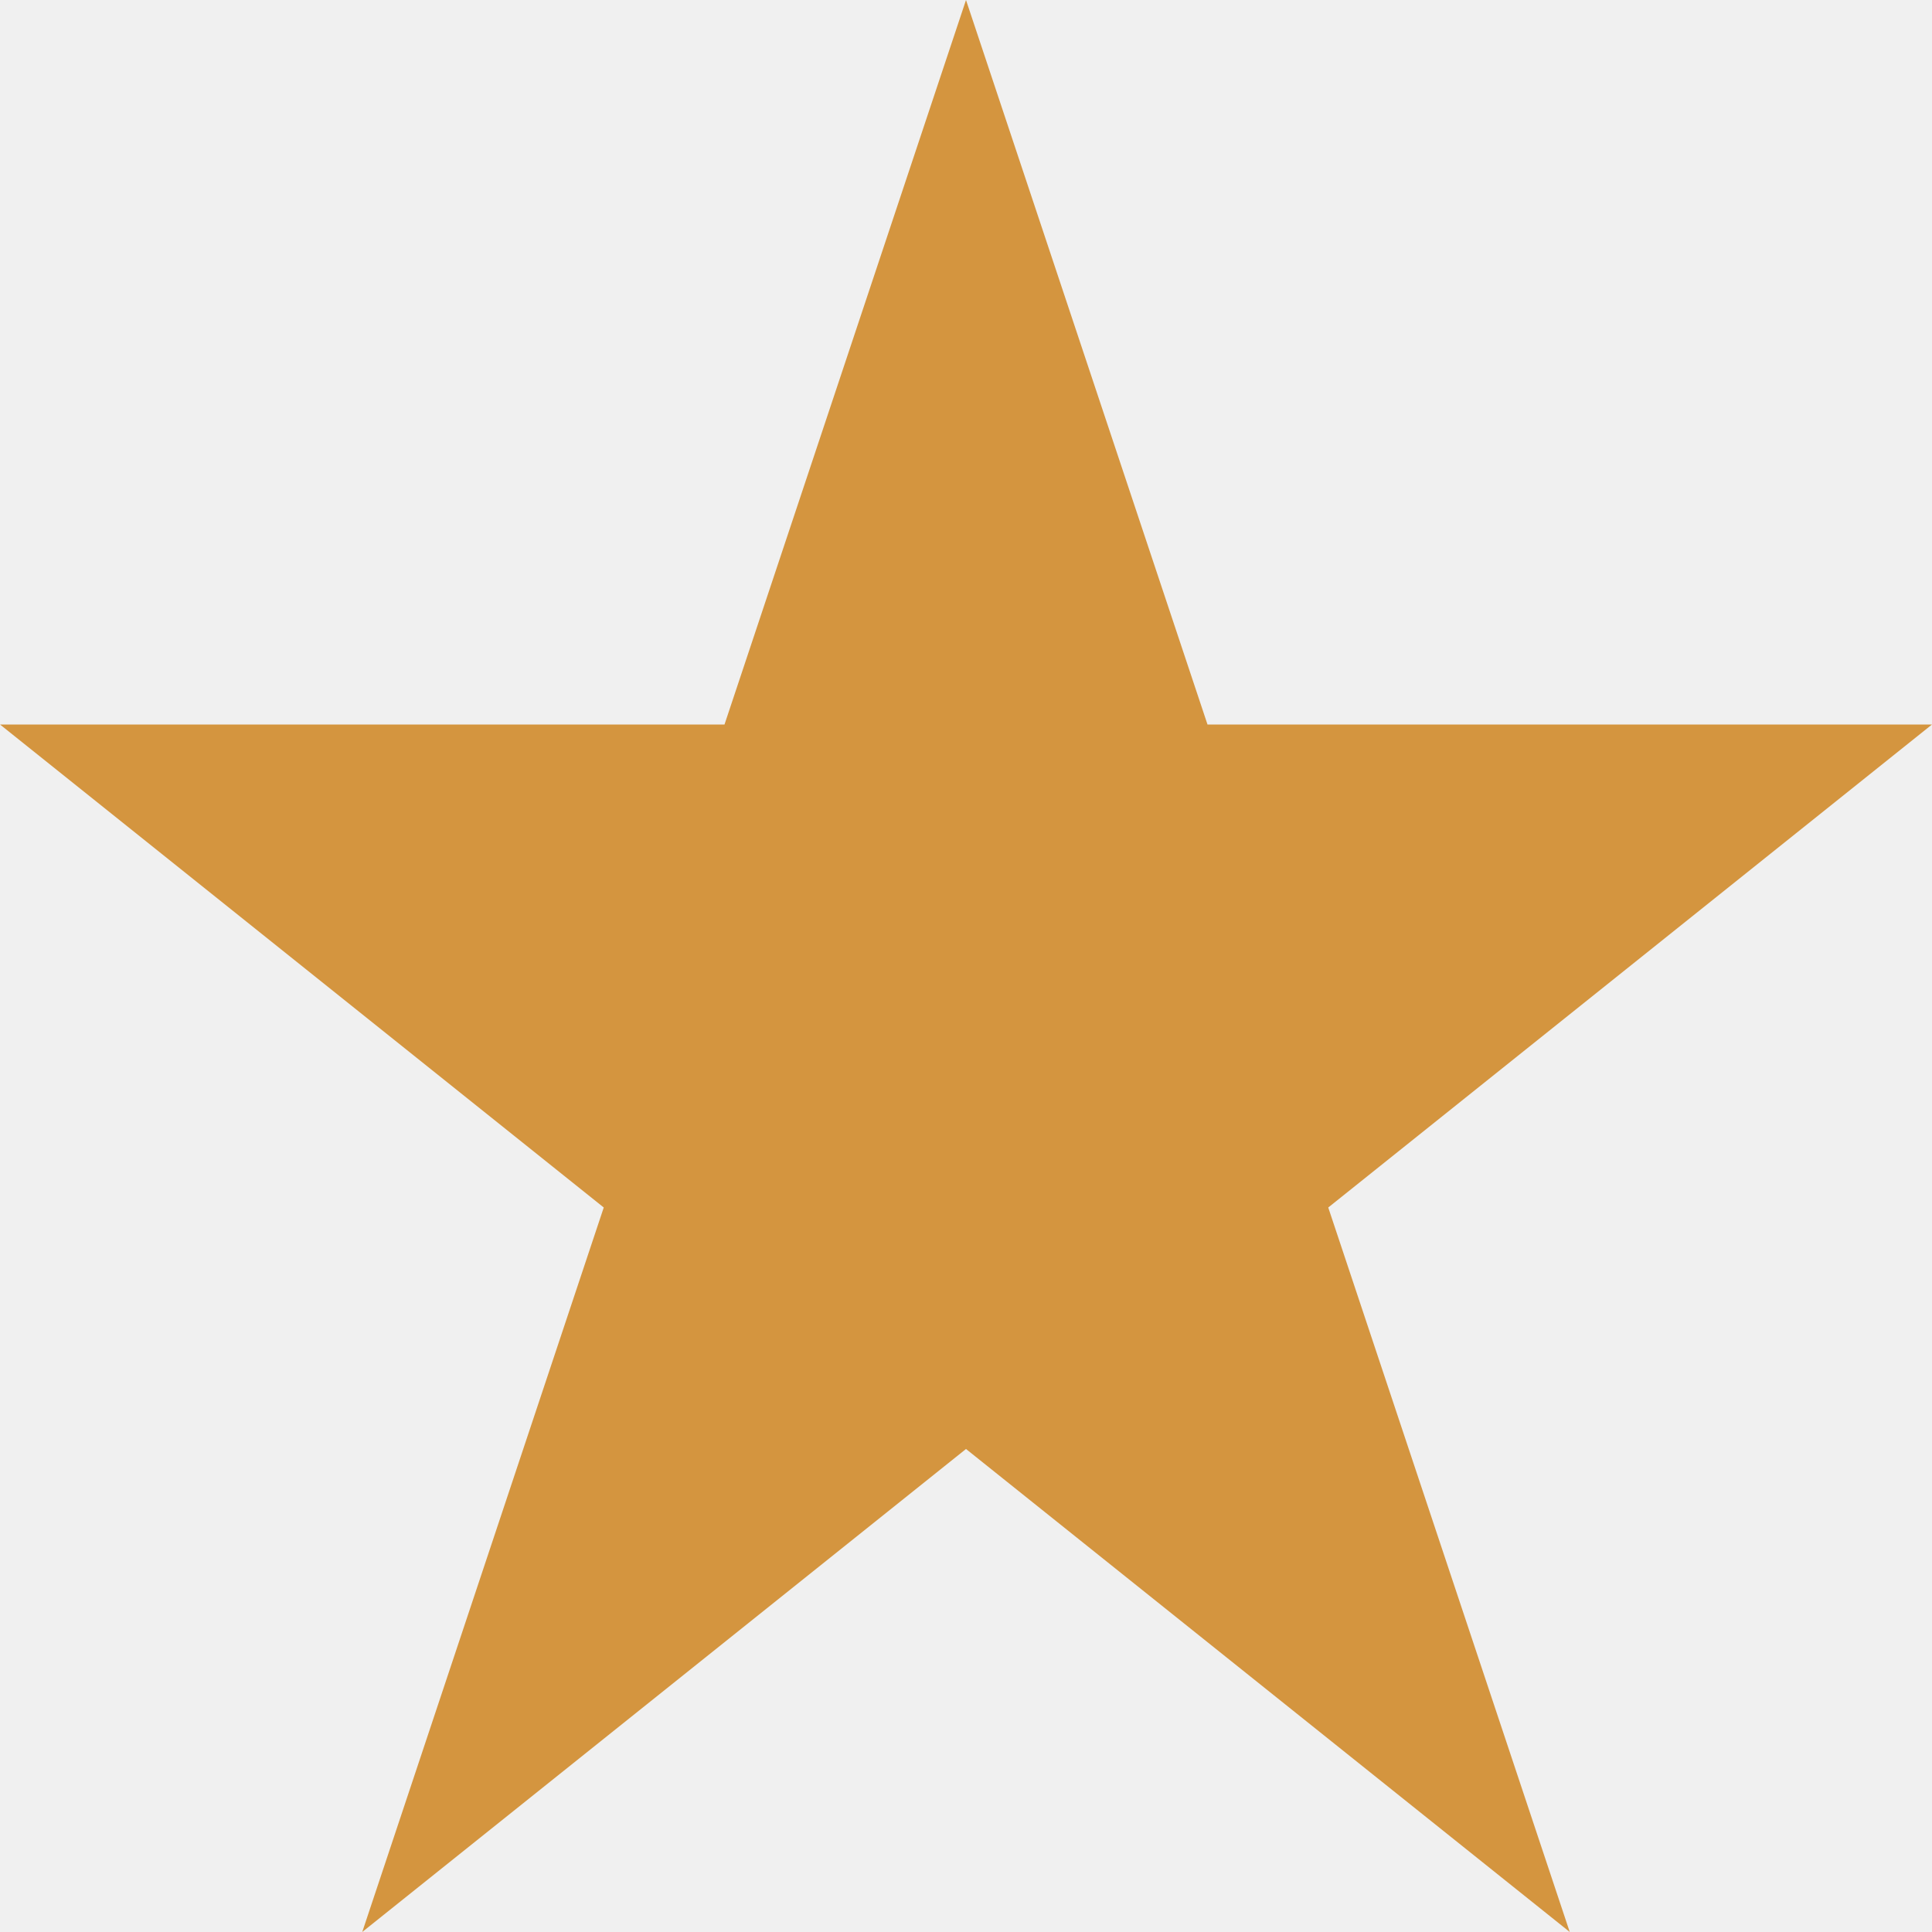
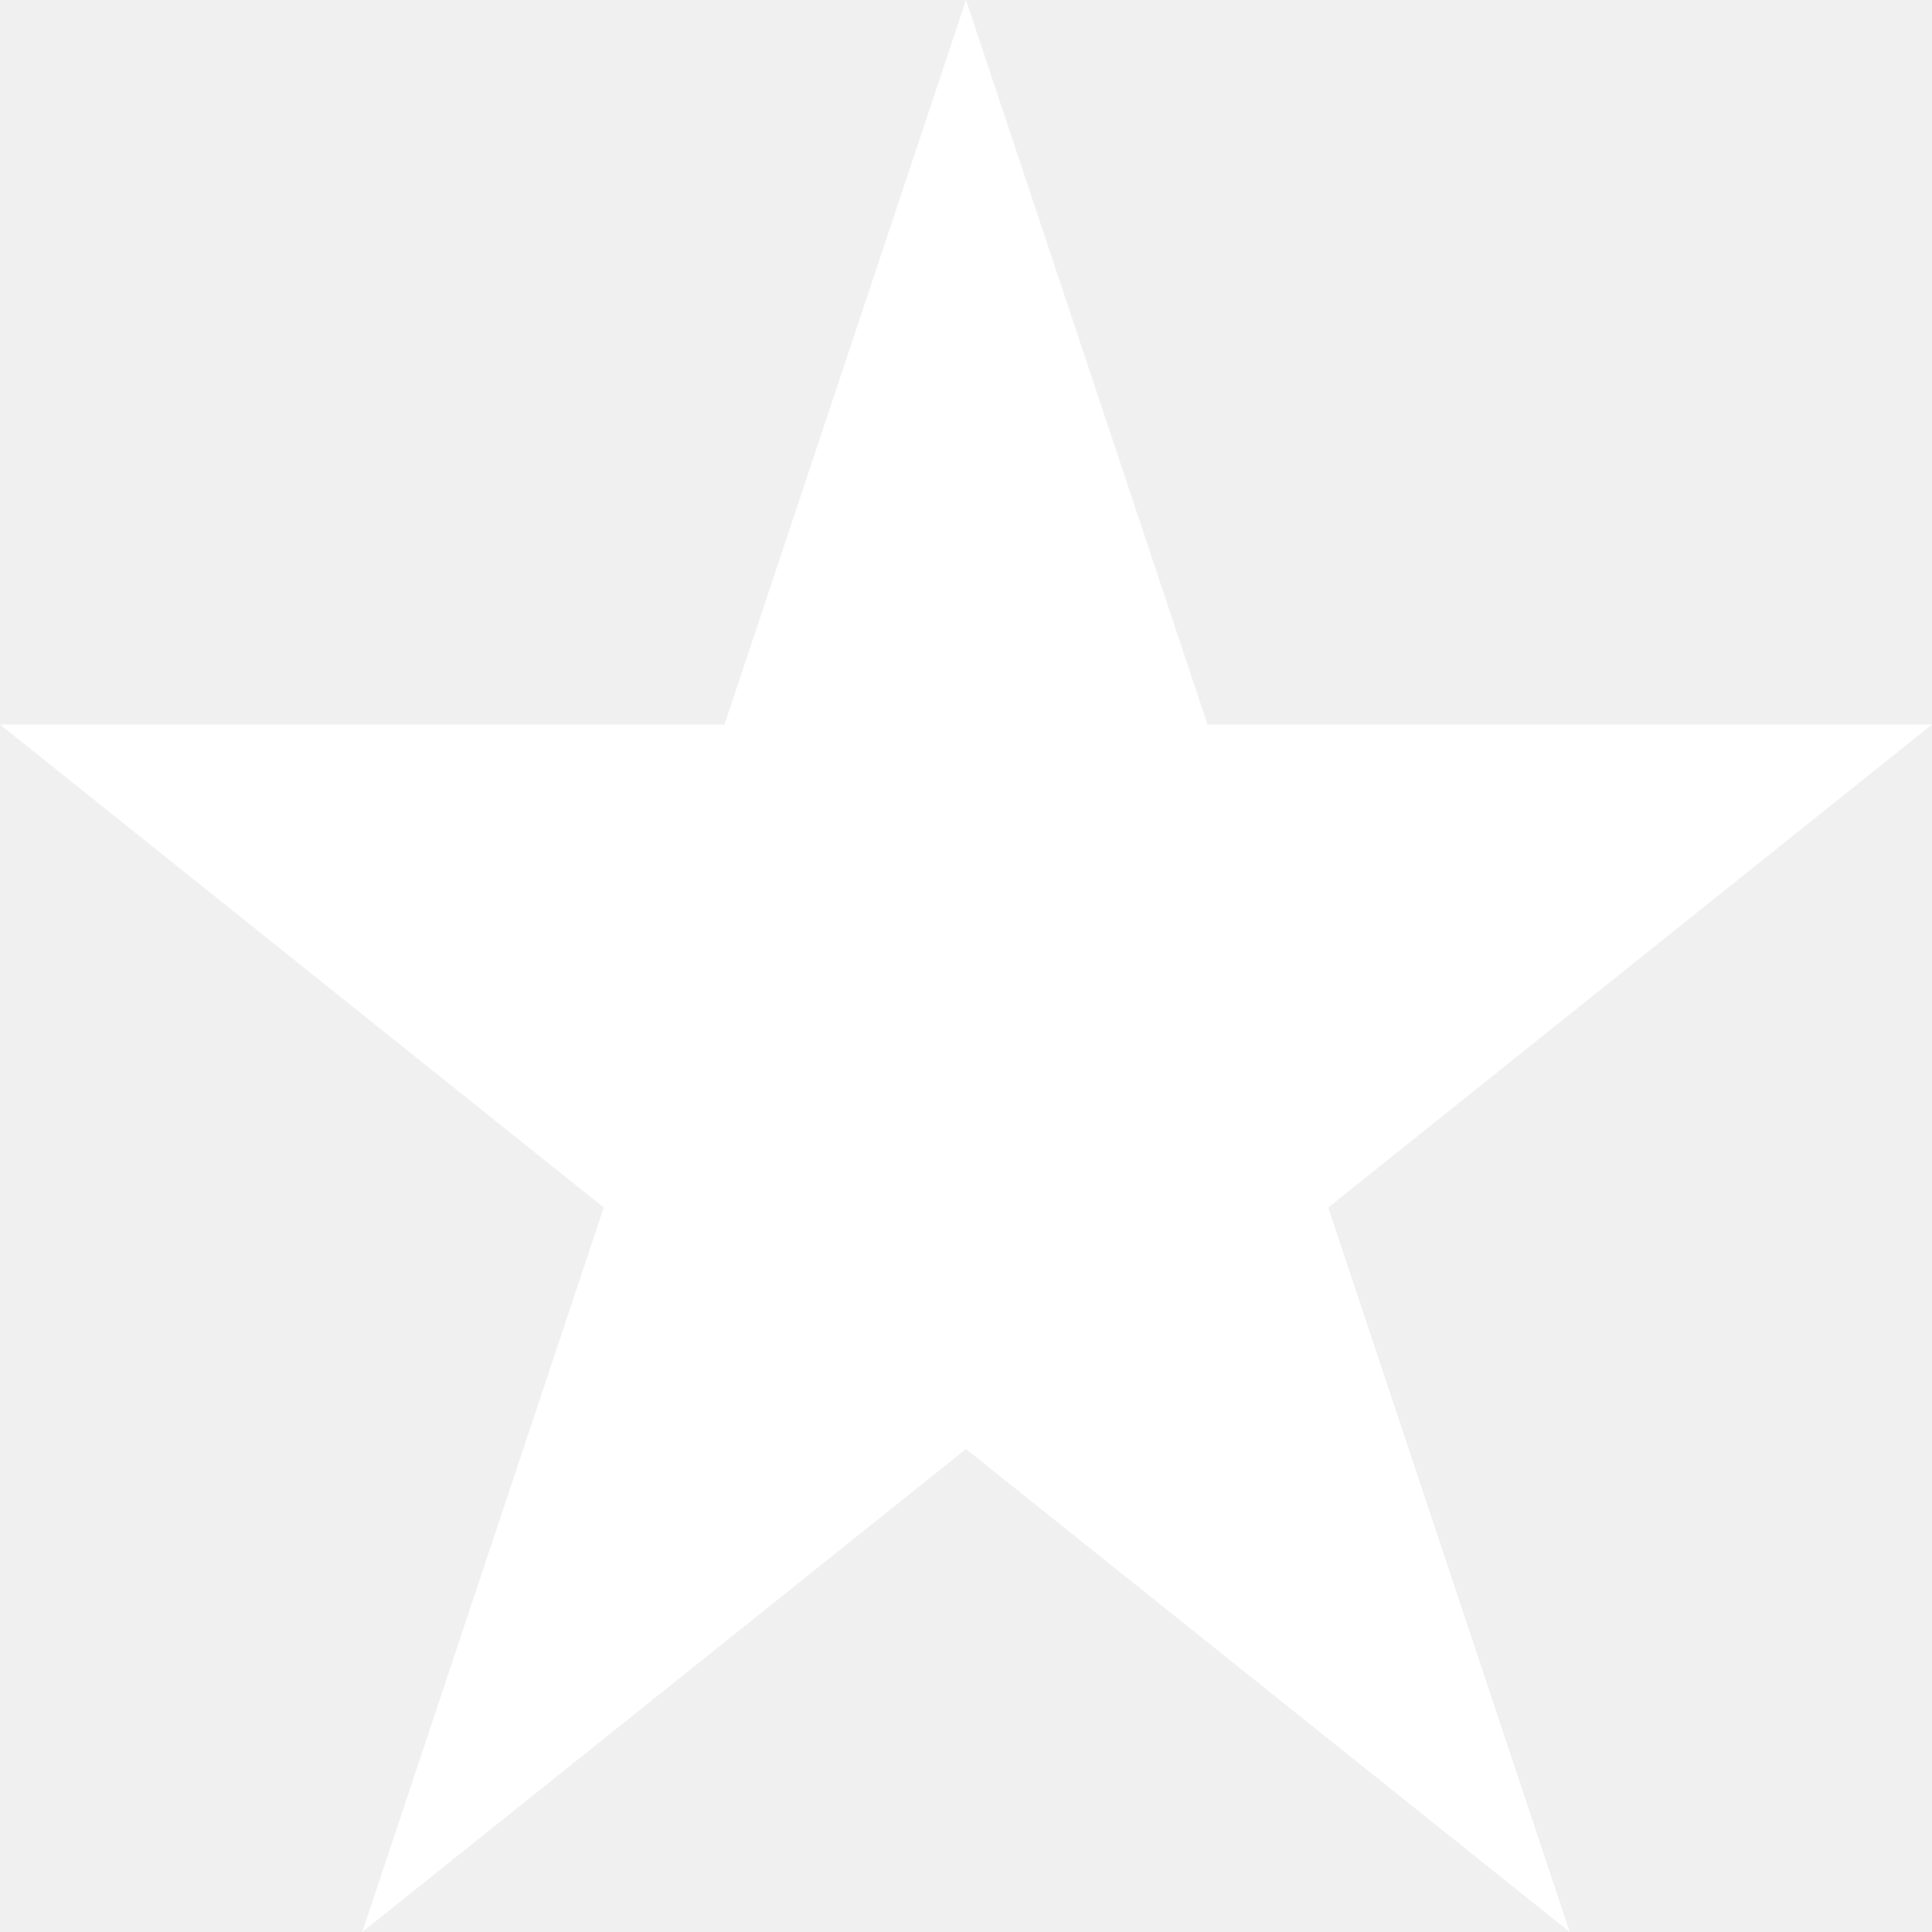
<svg xmlns="http://www.w3.org/2000/svg" id="Layer_1" data-name="Layer 1" width="64" height="64" viewBox="0 0 64 64">
  <defs>
-     <style>.cls-1{fill:#d4953f;}</style>
+     <style>.cls-1{fill:#ffffff;}</style>
  </defs>
  <path class="cls-1" d="M32,0L24,24H0L20,40,12,64,32,48,52,64,44,40,64,24H40Z" />
</svg>
